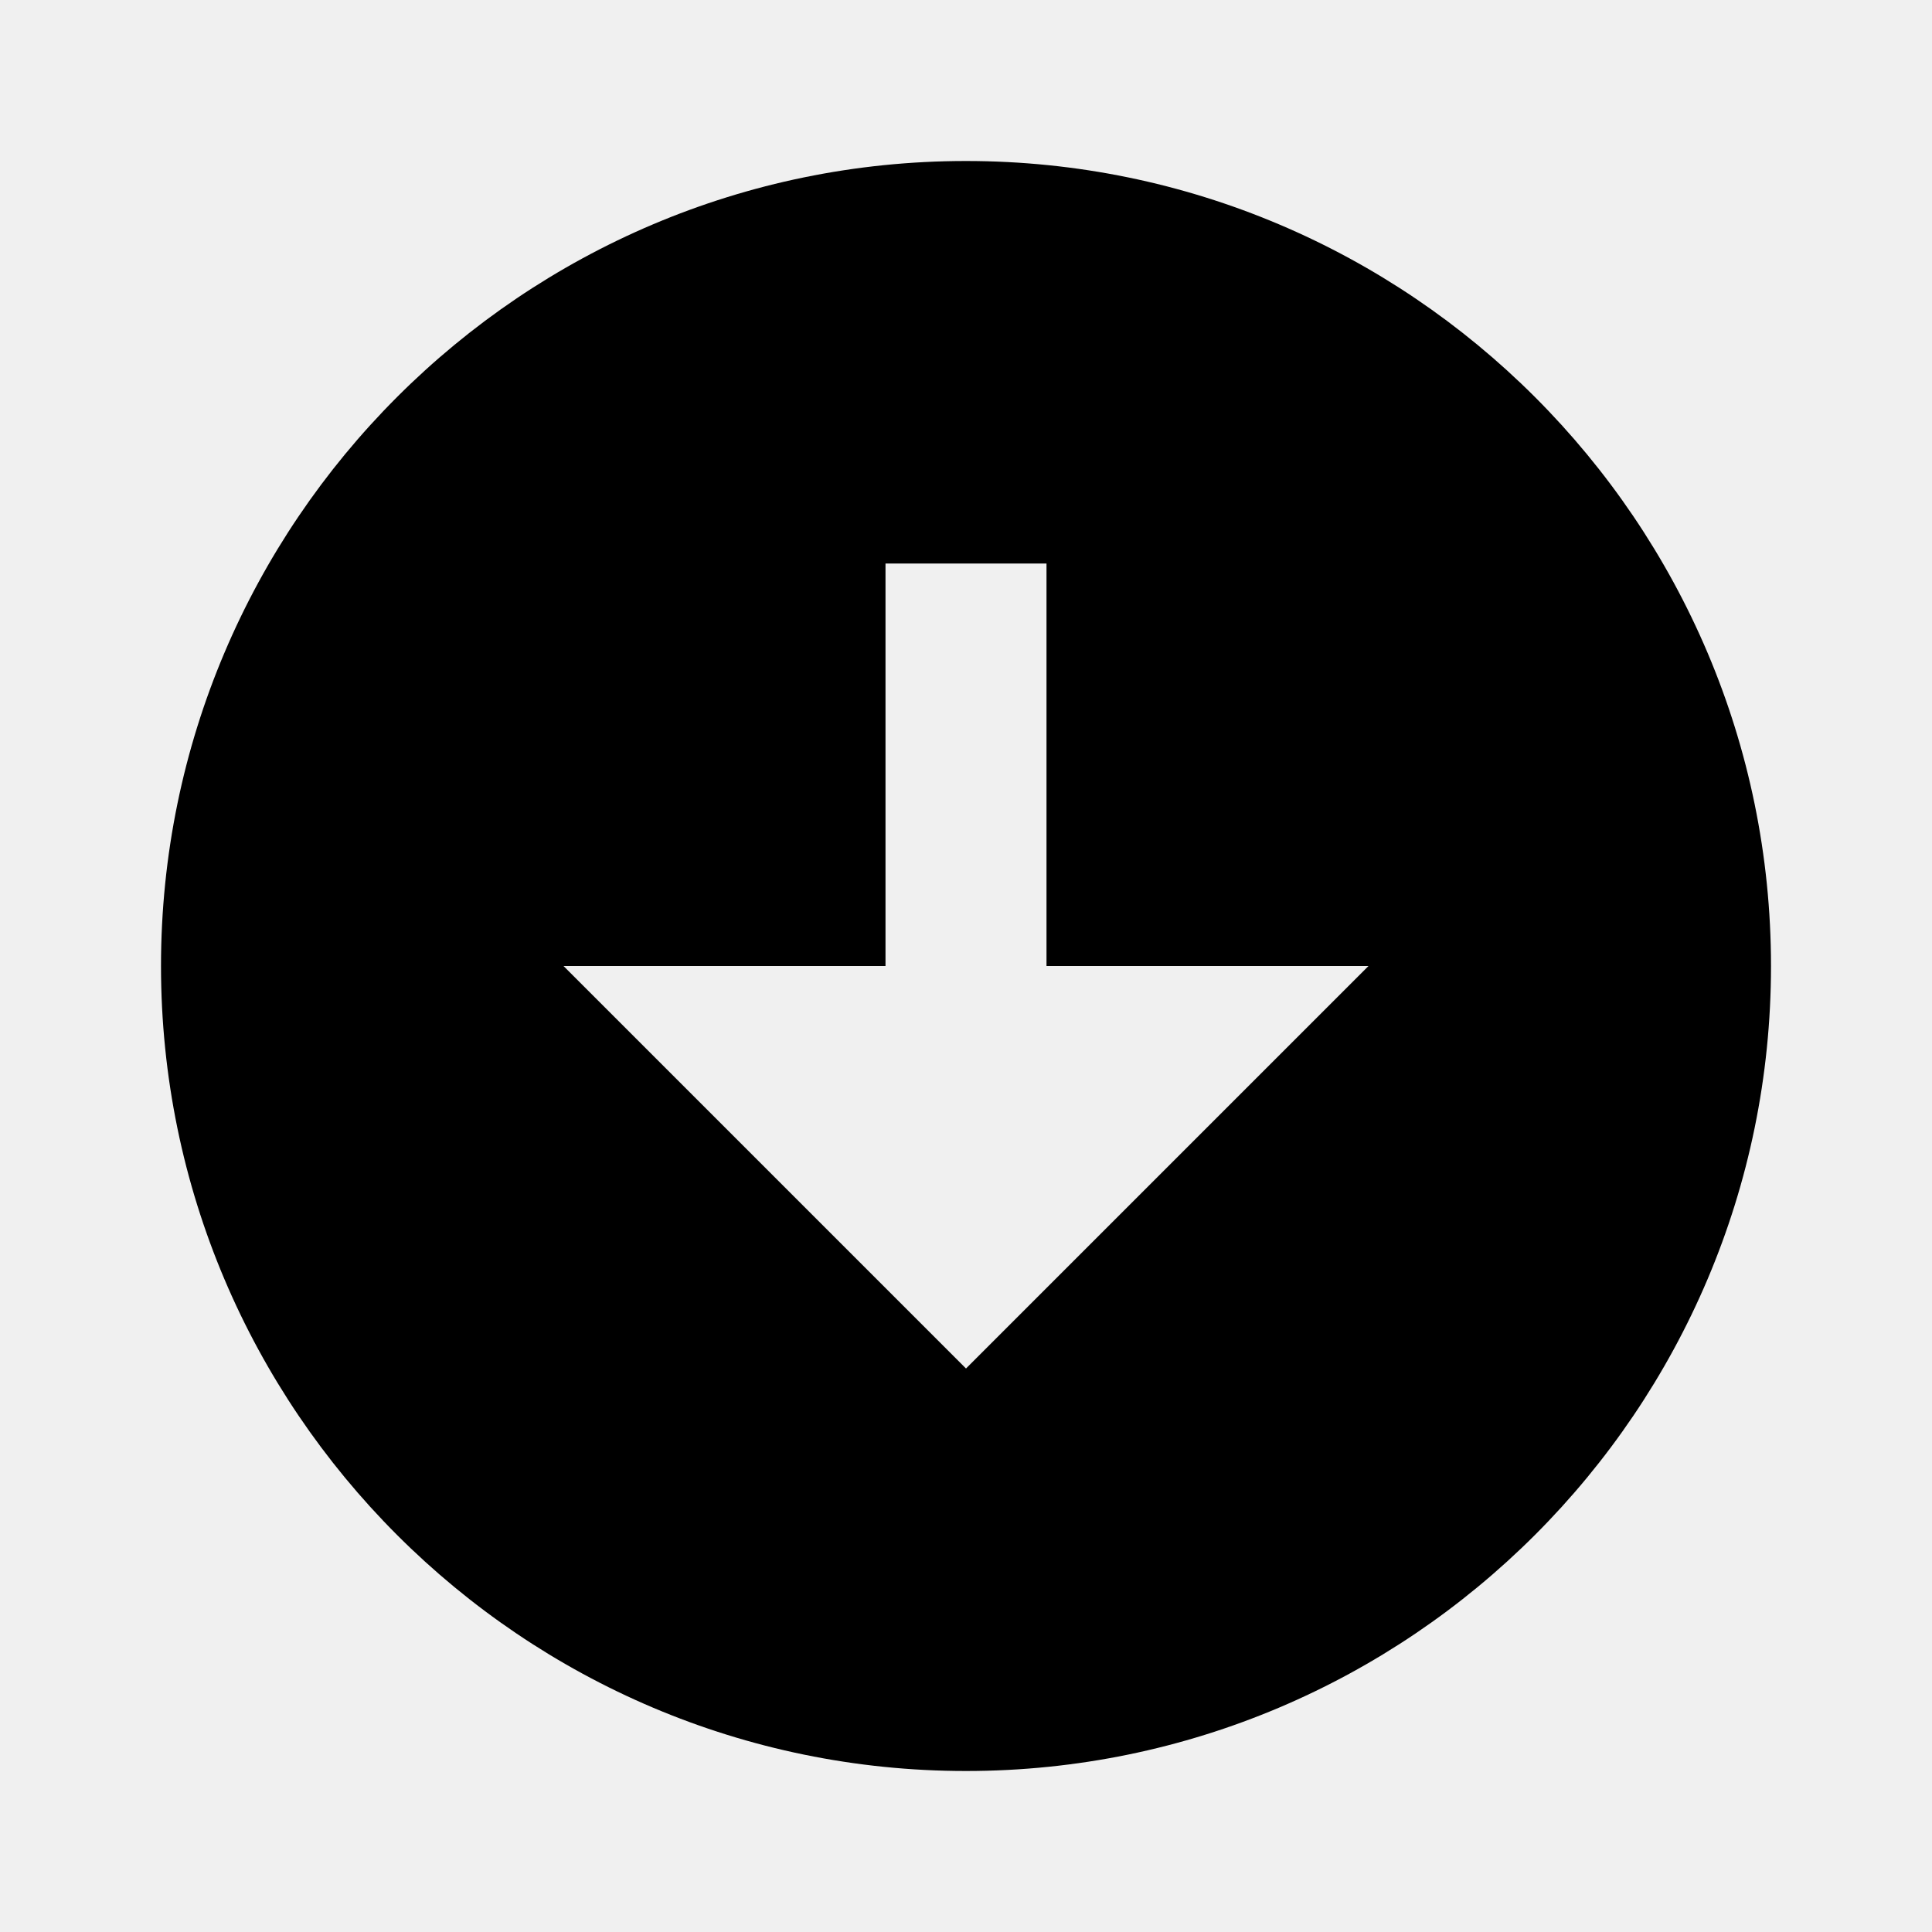
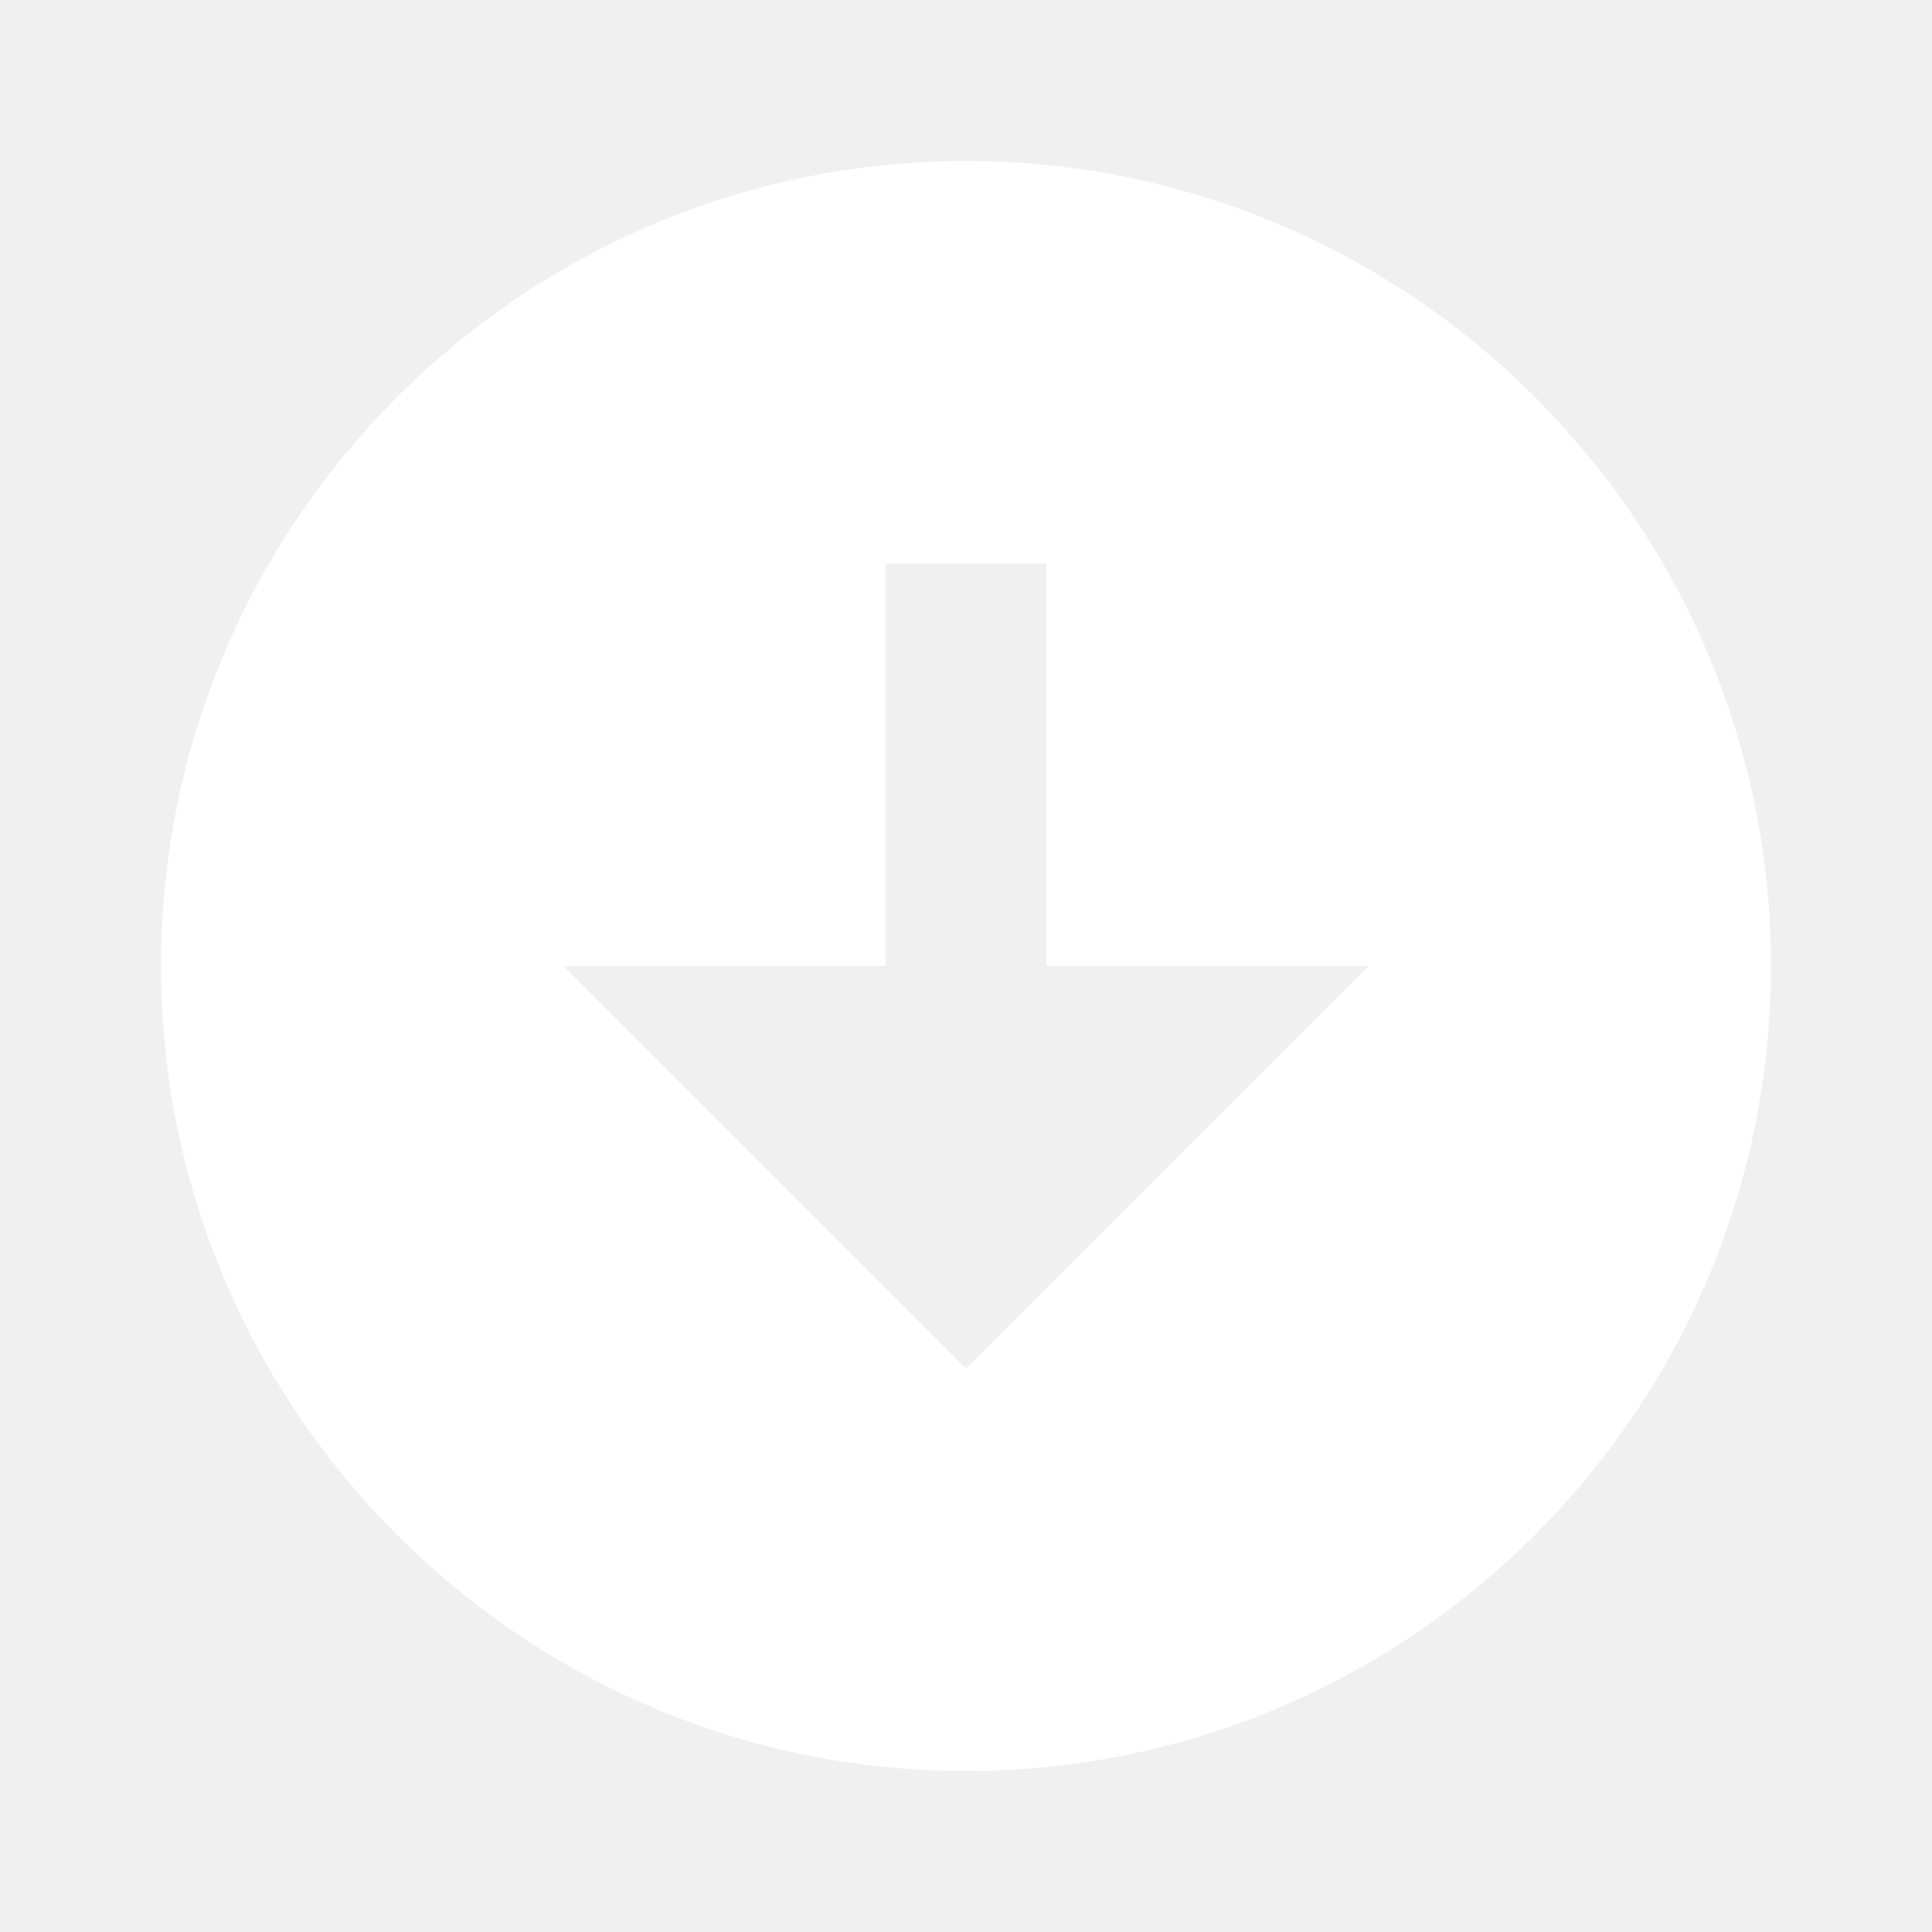
- <svg xmlns="http://www.w3.org/2000/svg" width="24" height="24" viewBox="0 0 24 24" style="fill: rgba(0, 0, 0, 1);transform: ;msFilter:;">
+ <svg xmlns="http://www.w3.org/2000/svg" width="24" height="24" viewBox="0 0 24 24" style="fill: #fff ;transform: ;msFilter:;">
  <path d="M12 2C6.486 2 2 6.486 2 12s4.486 10 10 10 10-4.486 10-10S17.514 2 12 2zm0 15-5-5h4V7h2v5h4l-5 5z" />
</svg>
